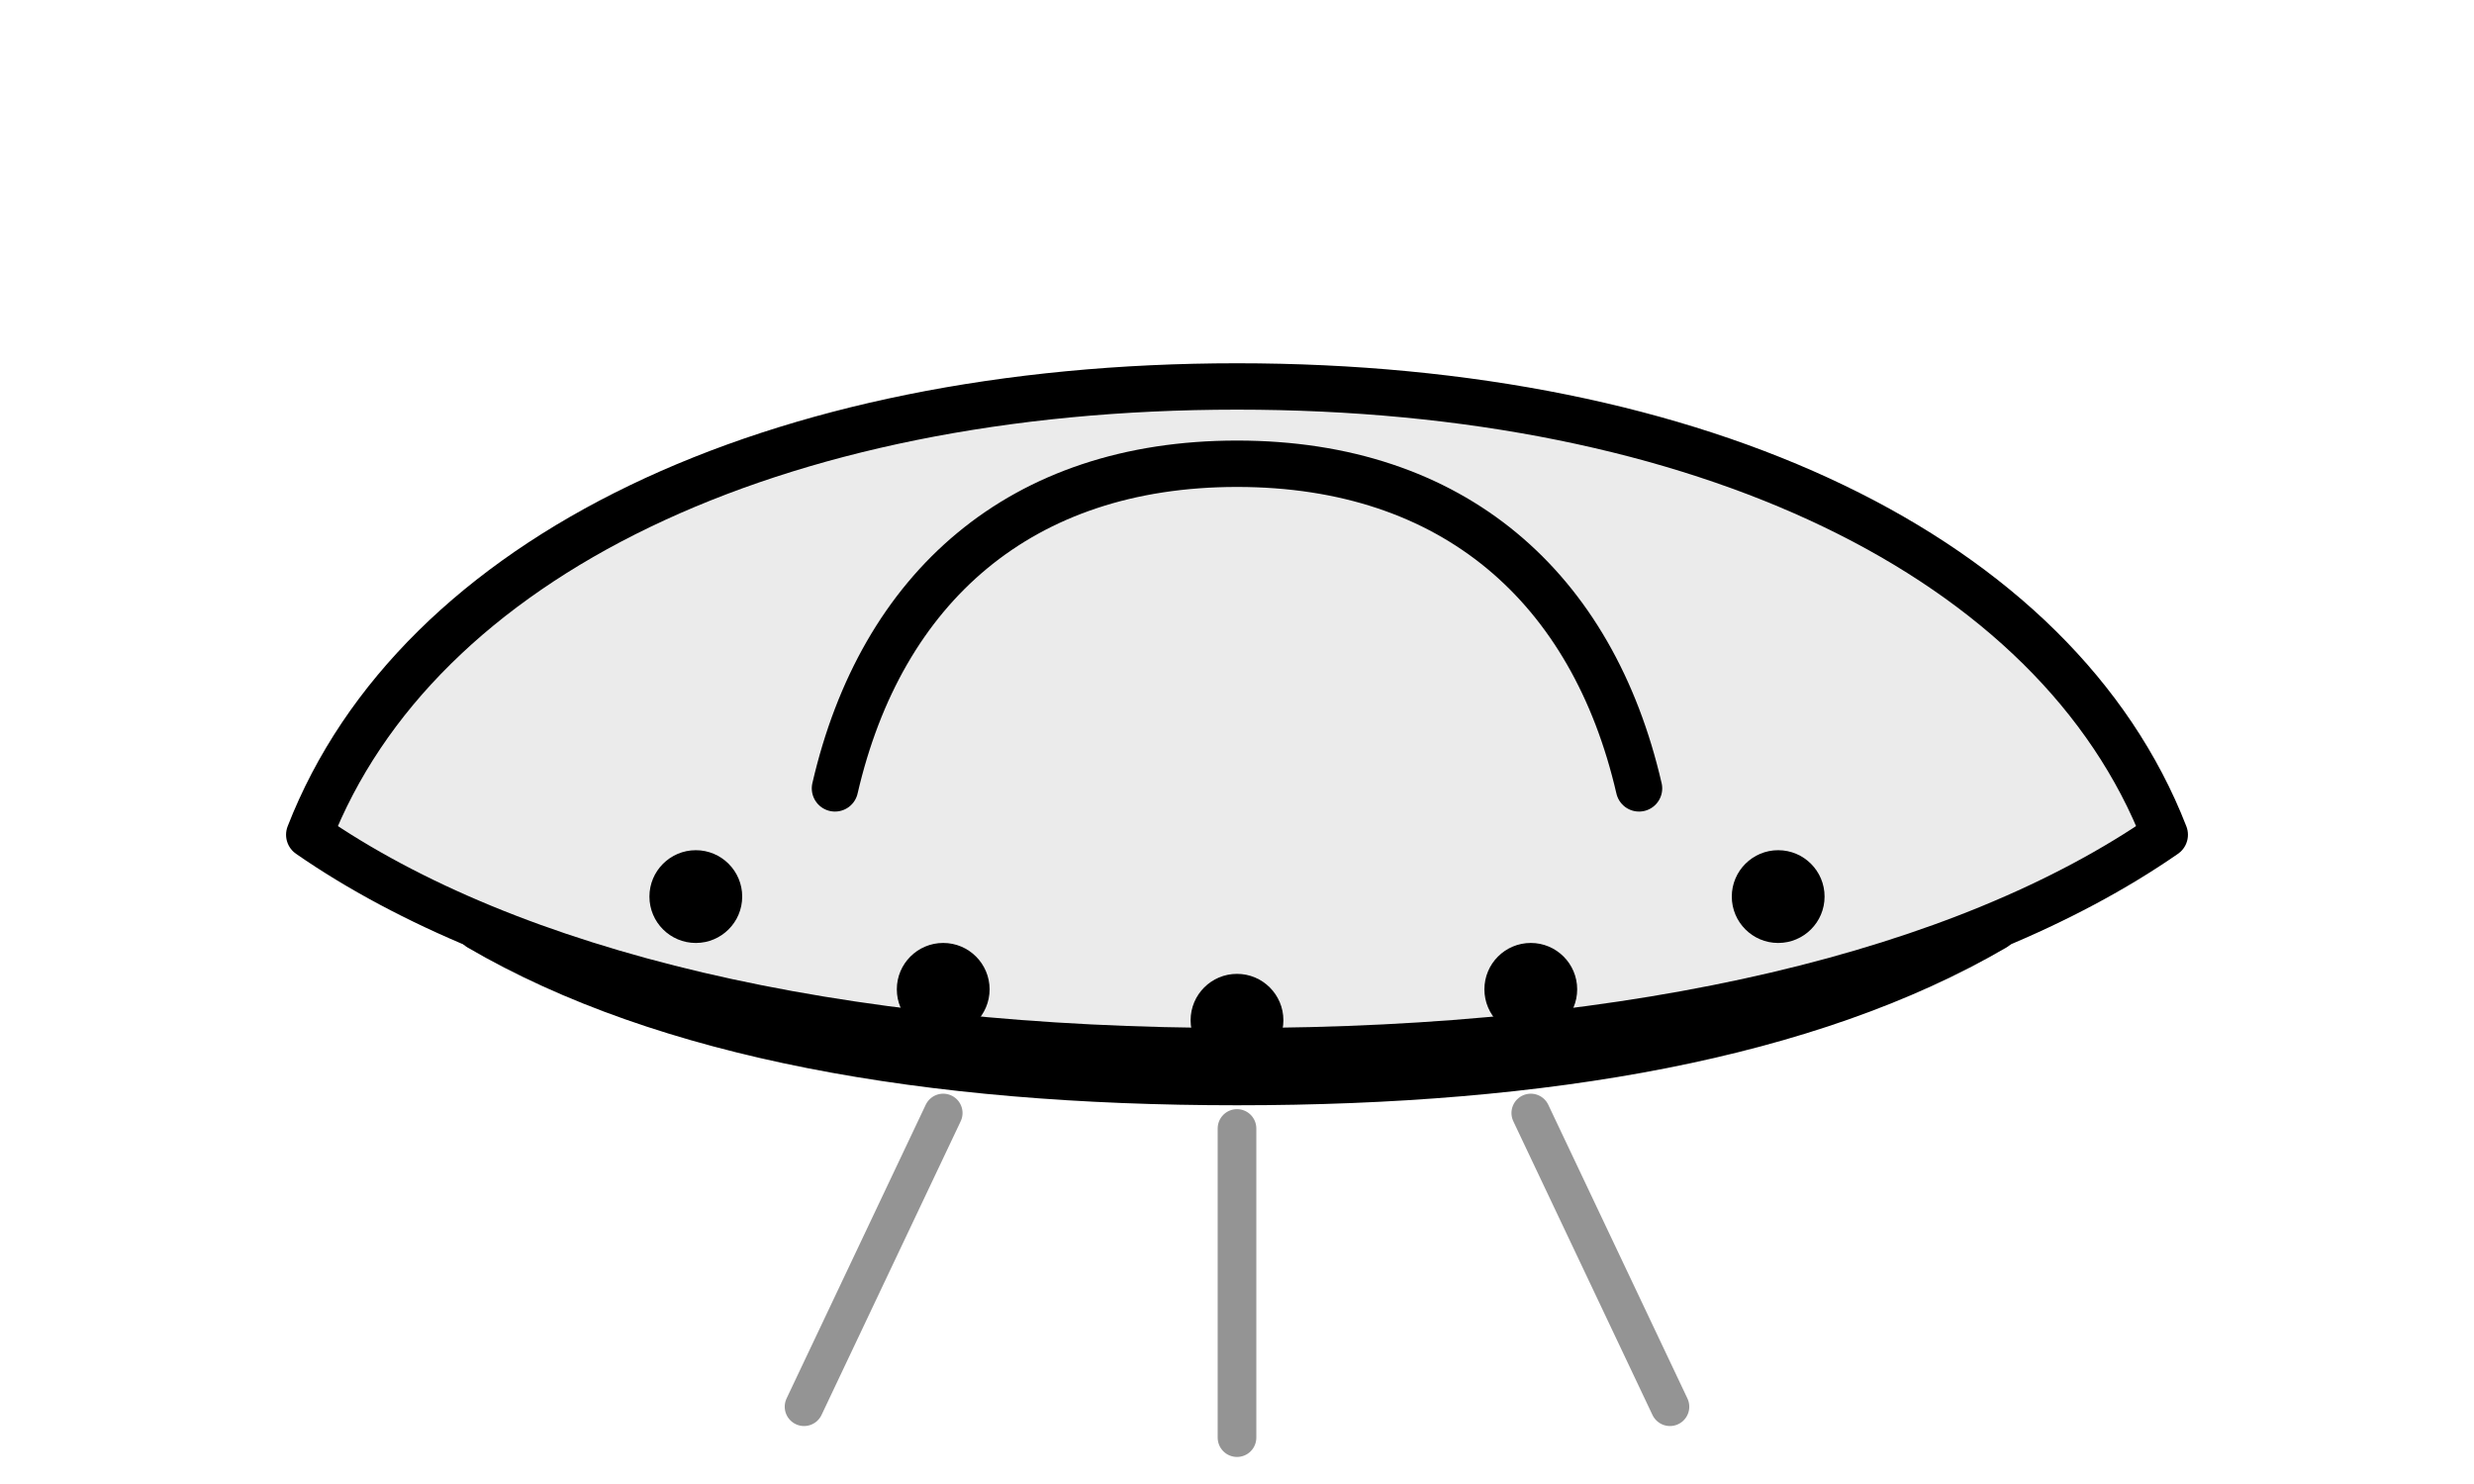
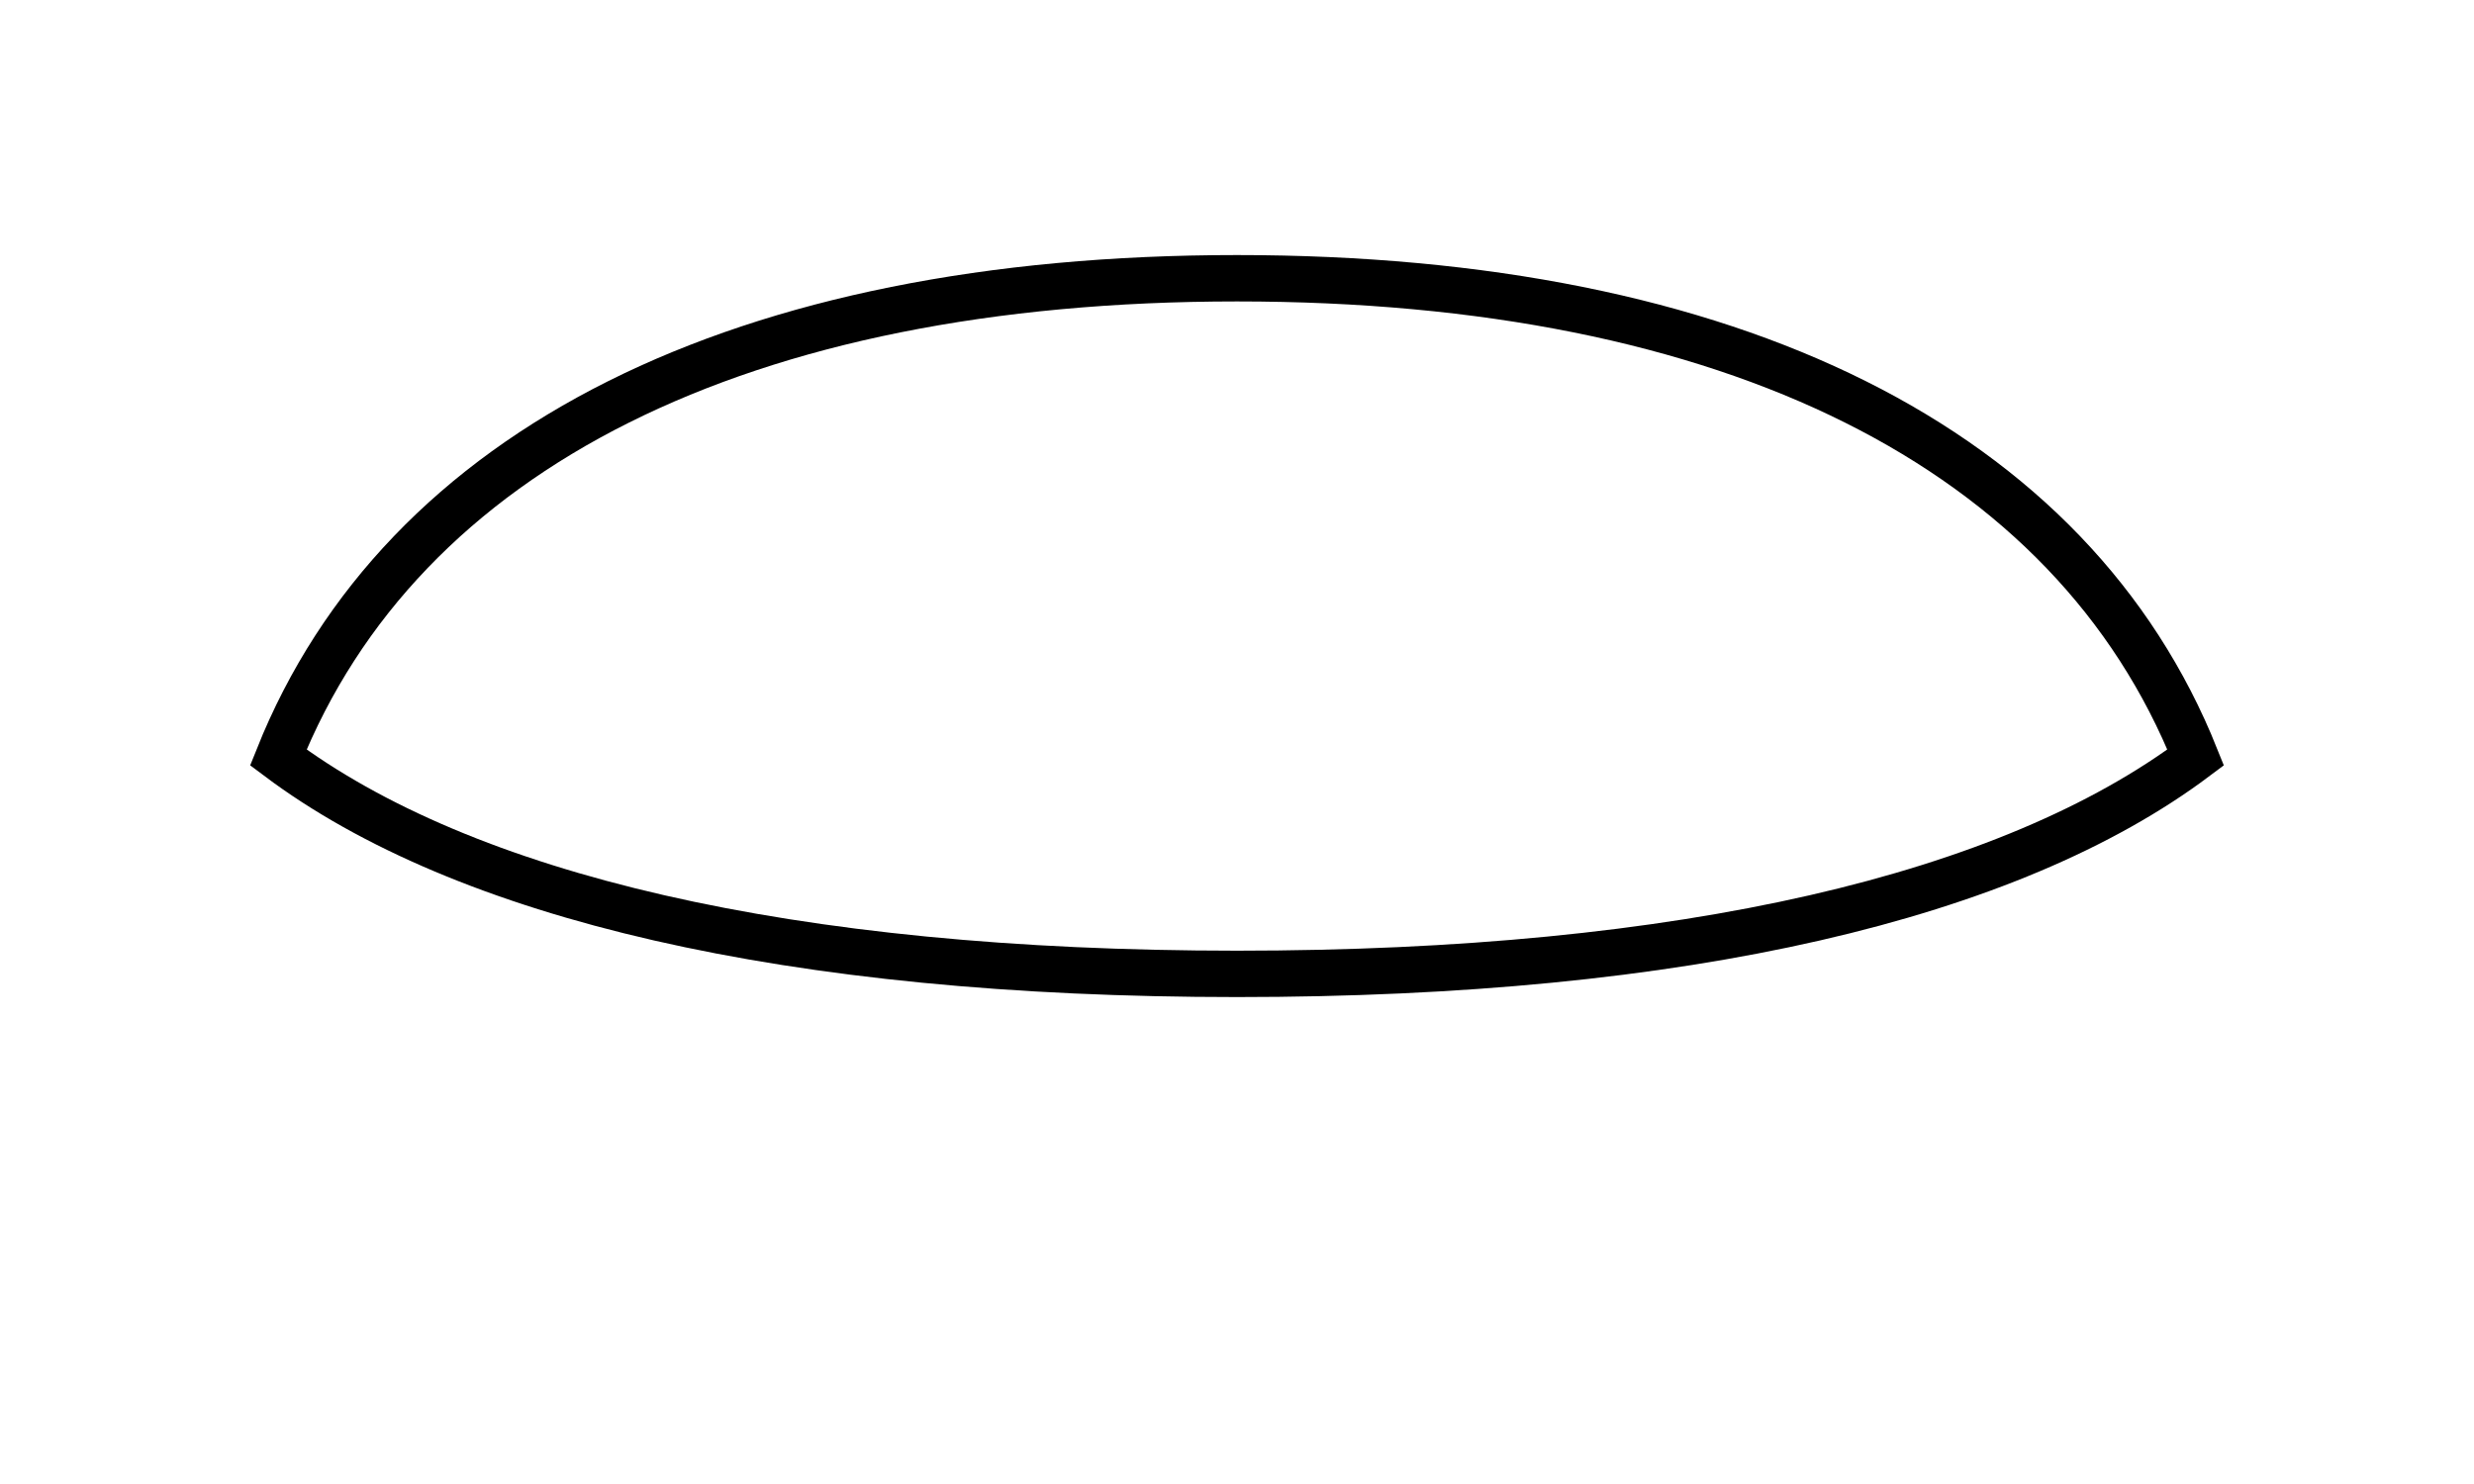
- <svg xmlns="http://www.w3.org/2000/svg" viewBox="0 0 160 96" fill="none" aria-hidden="true">
-   <path d="M20 54c7-18 30-29 60-29s53 11 60 29c-13 9-34 14-60 14S33 63 20 54Z" fill="currentColor" fill-opacity=".08" stroke="currentColor" stroke-width="3" stroke-linejoin="round" />
-   <path d="M54 51c3-13 12-21 26-21s23 8 26 21" stroke="currentColor" stroke-width="3" stroke-linecap="round" />
-   <path d="M31 60c12 7 29 10 49 10s37-3 49-10" stroke="currentColor" stroke-width="3" stroke-linecap="round" />
-   <circle cx="45" cy="58" r="3" fill="currentColor" />
-   <circle cx="61" cy="64" r="3" fill="currentColor" />
-   <circle cx="80" cy="66" r="3" fill="currentColor" />
-   <circle cx="99" cy="64" r="3" fill="currentColor" />
-   <circle cx="115" cy="58" r="3" fill="currentColor" />
-   <path d="M61 72 52 91M80 73v20M99 72l9 19" stroke="currentColor" stroke-width="2.5" stroke-linecap="round" opacity=".42" />
+ <svg xmlns="http://www.w3.org/2000/svg" viewBox="0 0 160 96">
+   <path d="M18 49c8-20 30-31 62-31s54 11 62 31c-12 9-33 14-62 14S30 58 18 49Z" fill="none" stroke="currentColor" stroke-width="3" />
</svg>
